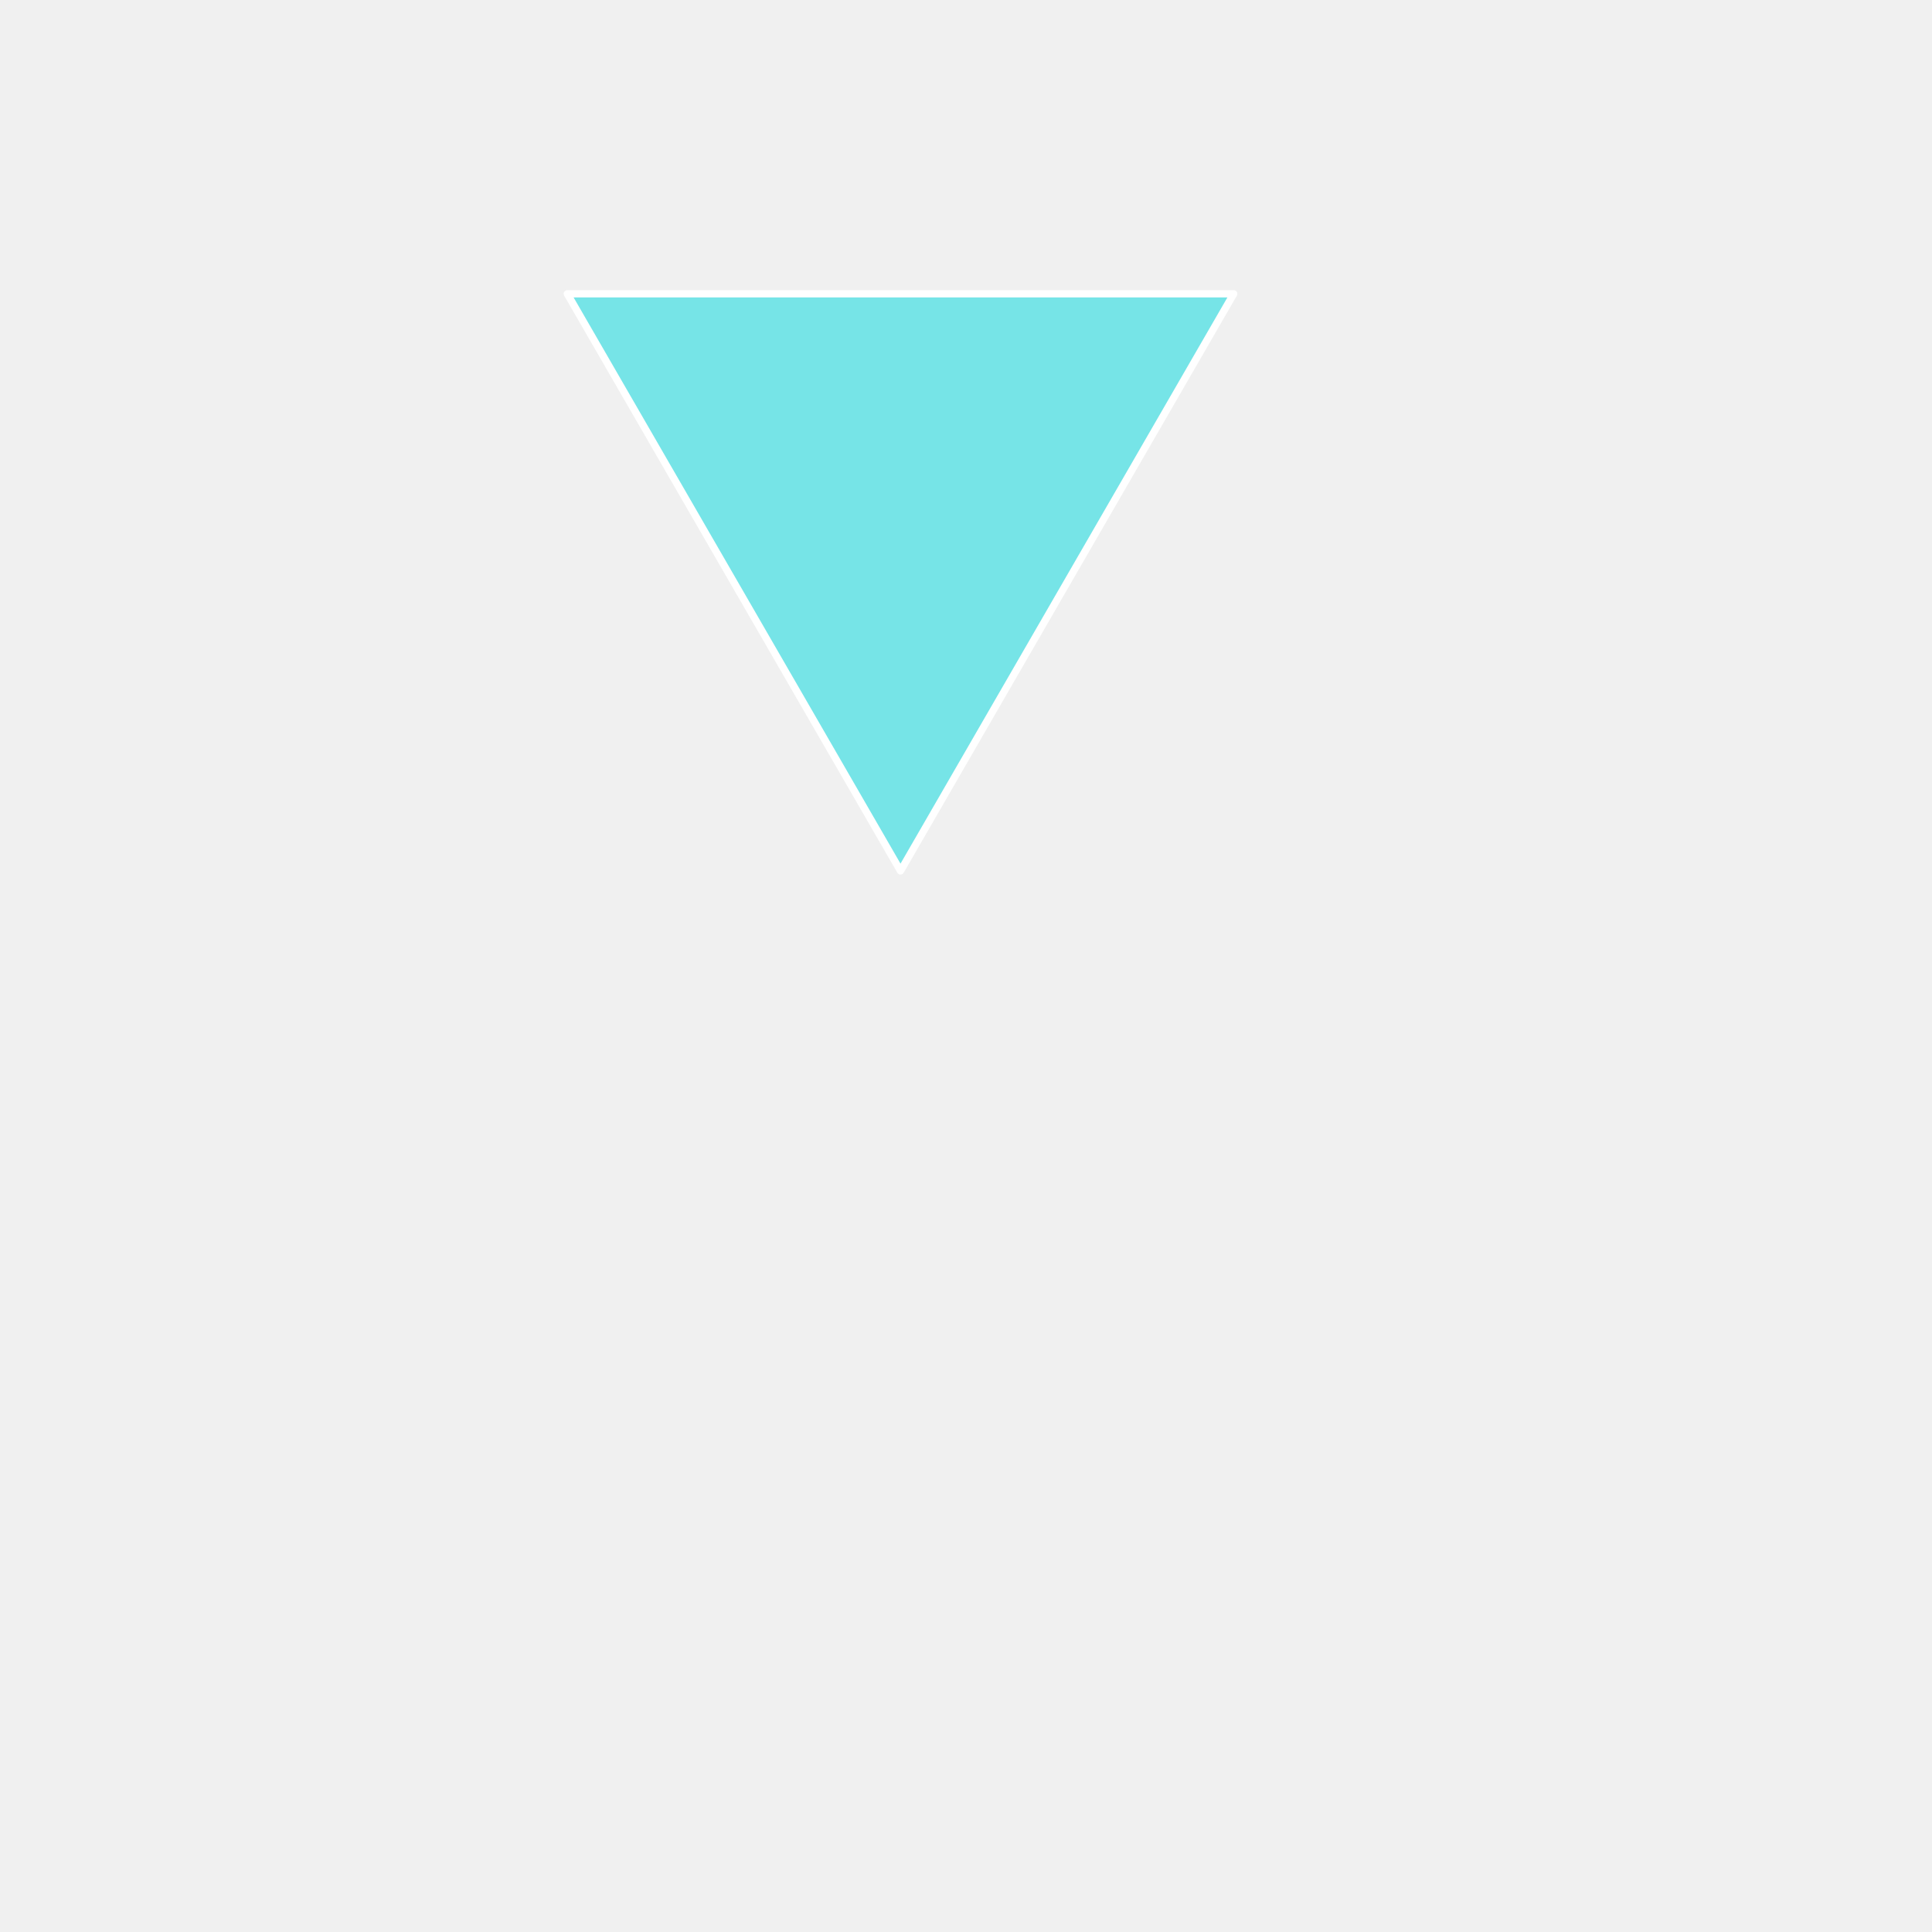
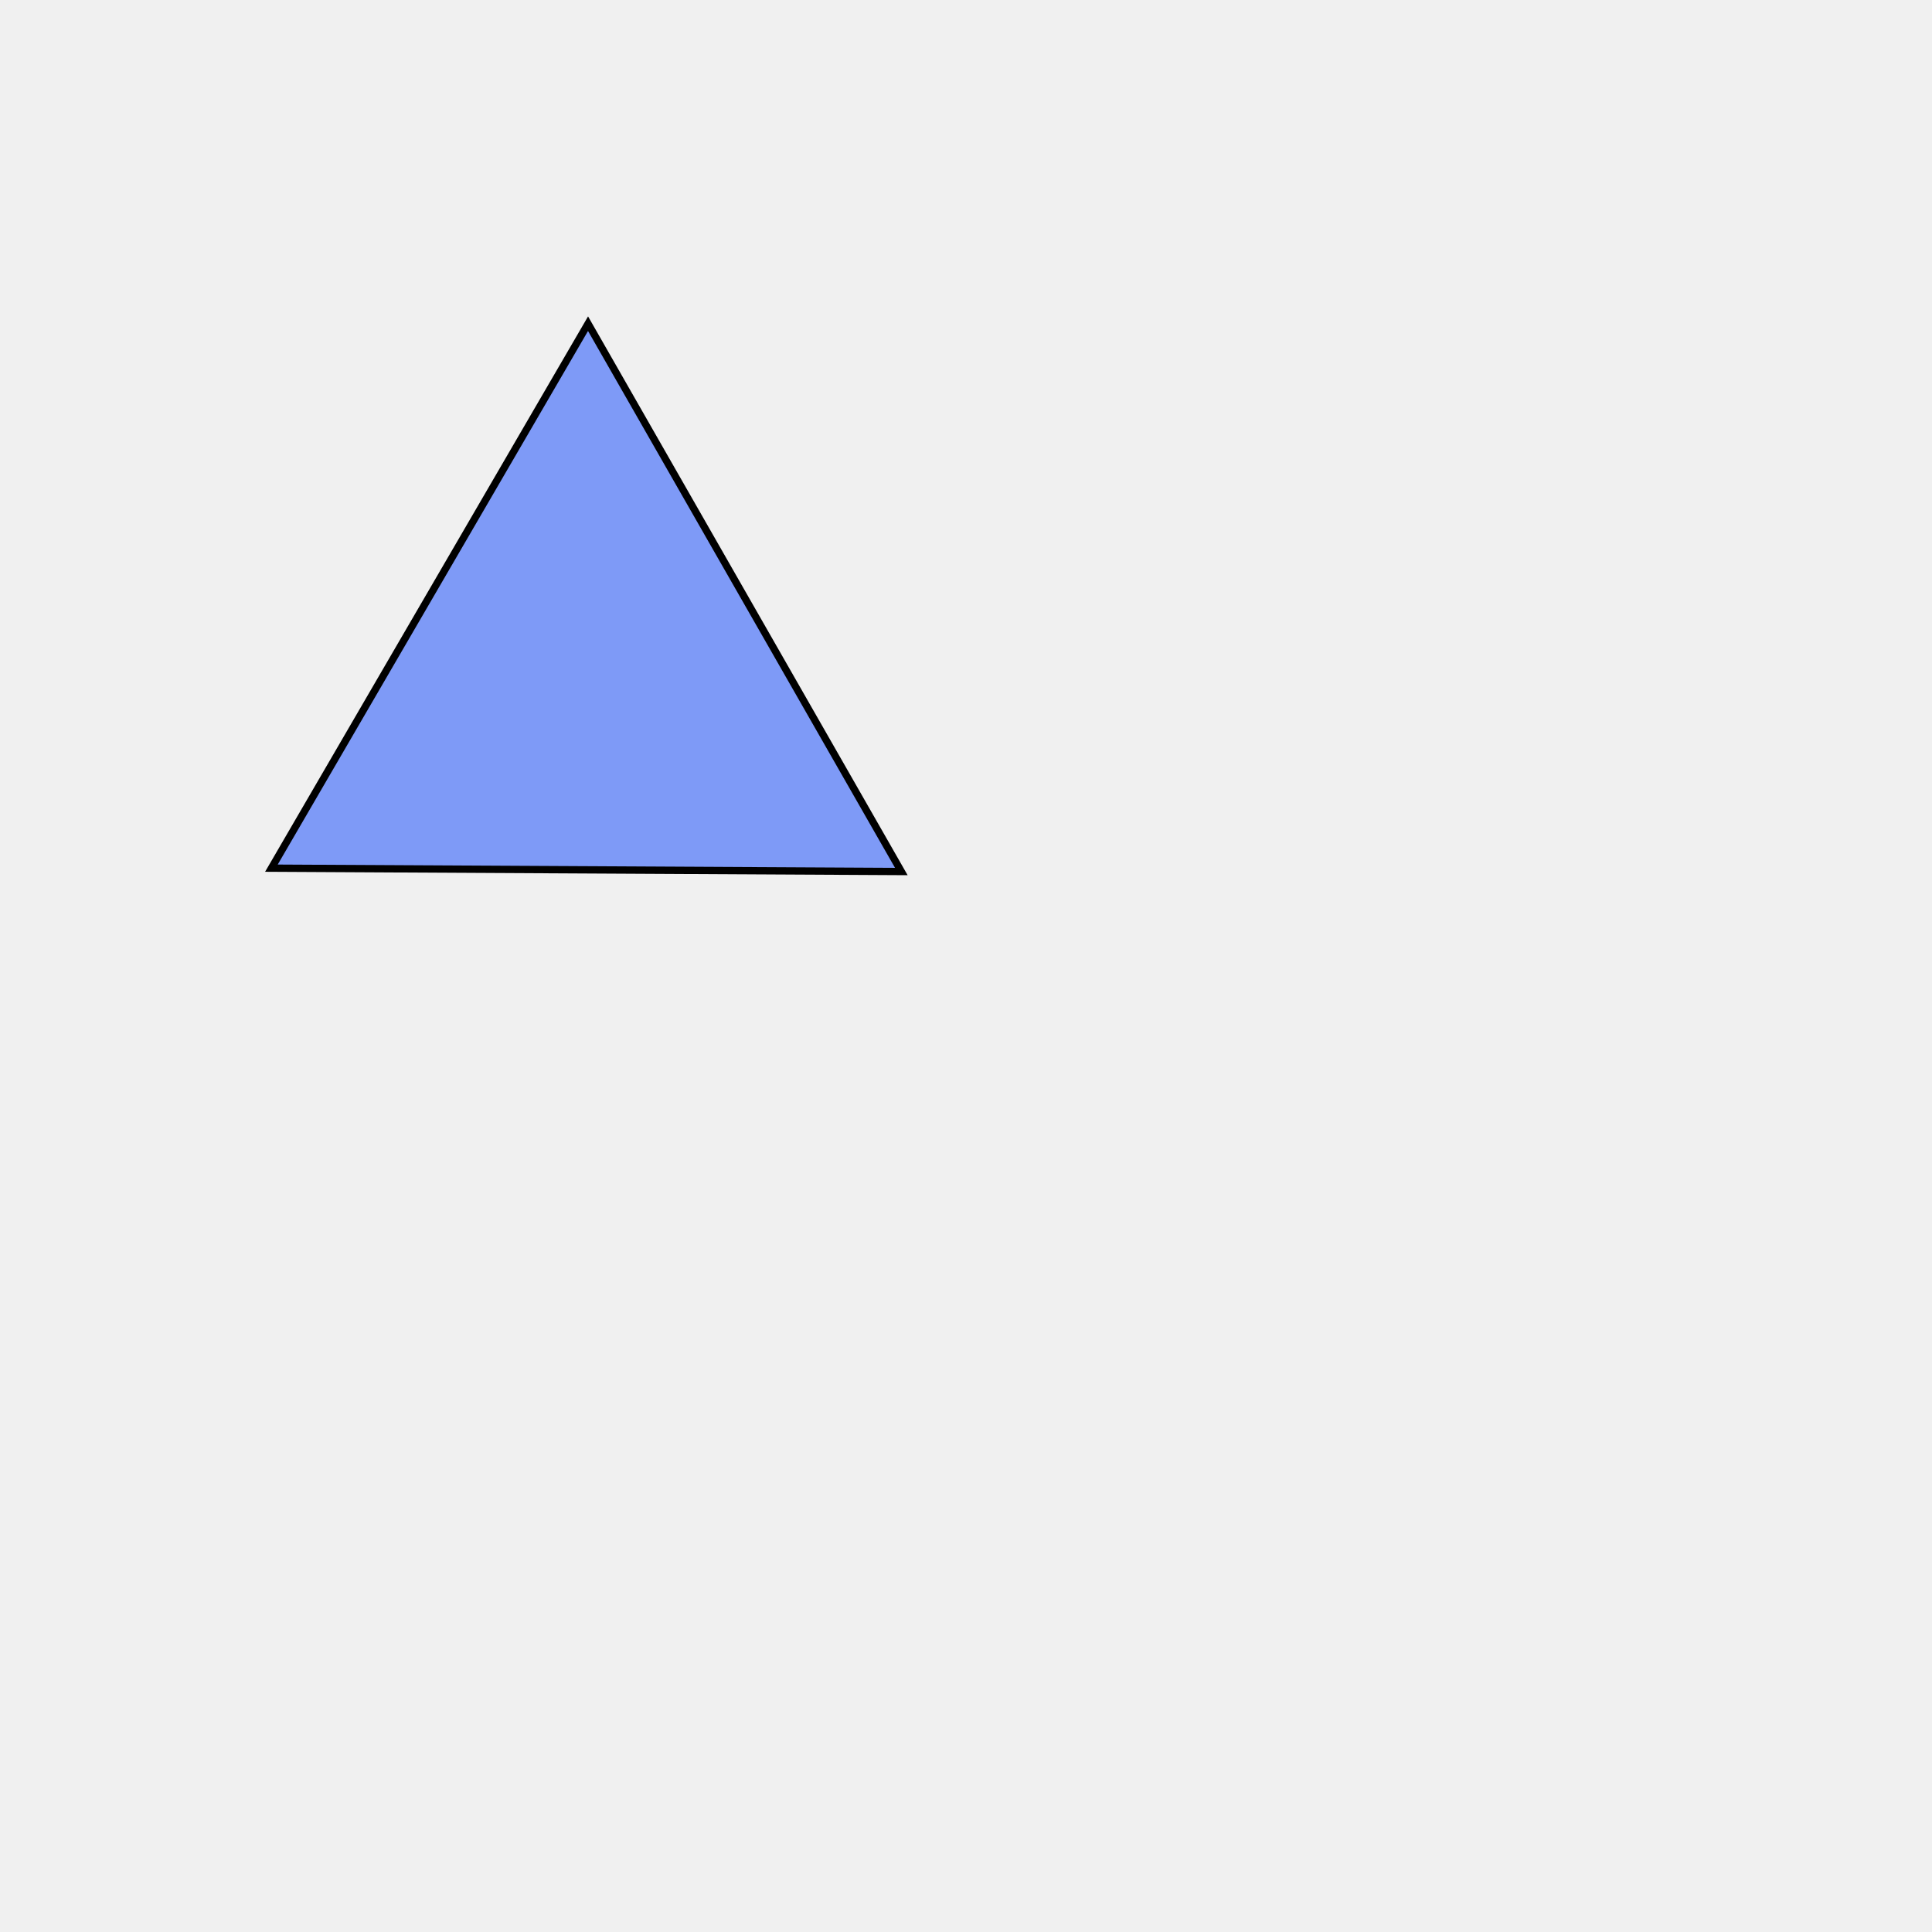
<svg xmlns="http://www.w3.org/2000/svg" version="1.1" id="Capa_1" x="0px" y="0px" viewBox="0 0 264.938 264.938" style="enable-background:new 0 0 264.938 264.938;" xml:space="preserve" width="100%" height="100%">
  <defs id="defs43" />
  <g id="g3" style="fill:#895410;fill-opacity:1;stroke:#000000;stroke-width:3.2;stroke-linejoin:round;stroke-miterlimit:4;stroke-opacity:1;stroke-dasharray:none" transform="matrix(0.8891083,0,0,0.4703691,-483.1917,-5.055771)">
    <g id="g5" style="fill:#895410;fill-opacity:1;stroke:#000000;stroke-width:3.2;stroke-linejoin:round;stroke-miterlimit:4;stroke-opacity:1;stroke-dasharray:none">
      <g id="g7" style="fill:#895410;fill-opacity:1;stroke:#000000;stroke-width:3.2;stroke-linejoin:round;stroke-miterlimit:4;stroke-opacity:1;stroke-dasharray:none">
			
		</g>
    </g>
  </g>
  <g id="g11">
</g>
  <g id="g13">
</g>
  <g id="g15">
</g>
  <g id="g17">
</g>
  <g id="g19">
</g>
  <g id="g21">
</g>
  <g id="g23">
</g>
  <g id="g25">
</g>
  <g id="g27">
</g>
  <g id="g29">
</g>
  <g id="g31">
</g>
  <g id="g33">
</g>
  <g id="g35">
</g>
  <g id="g37">
</g>
  <g id="g39">
</g>
-   <path style="fill:#76e4e7;fill-opacity:1;stroke:#ffffff;stroke-width:1;stroke-linejoin:round;stroke-miterlimit:4.3;stroke-opacity:1;stroke-dasharray:none" id="path3810" d="M 85.319,131.346 39.625,52.202 l 91.388,-2e-6 z" transform="translate(38.16904,-11.91541)" />
+   <path id="path3905" d="M 37.218,119.053 123.6,119.513 80.639,44.388 z" style="fill:#003bff;stroke:#000000;stroke-width:1px;stroke-linecap:butt;stroke-linejoin:miter;stroke-opacity:1;fill-opacity:0.475" />
</svg>
